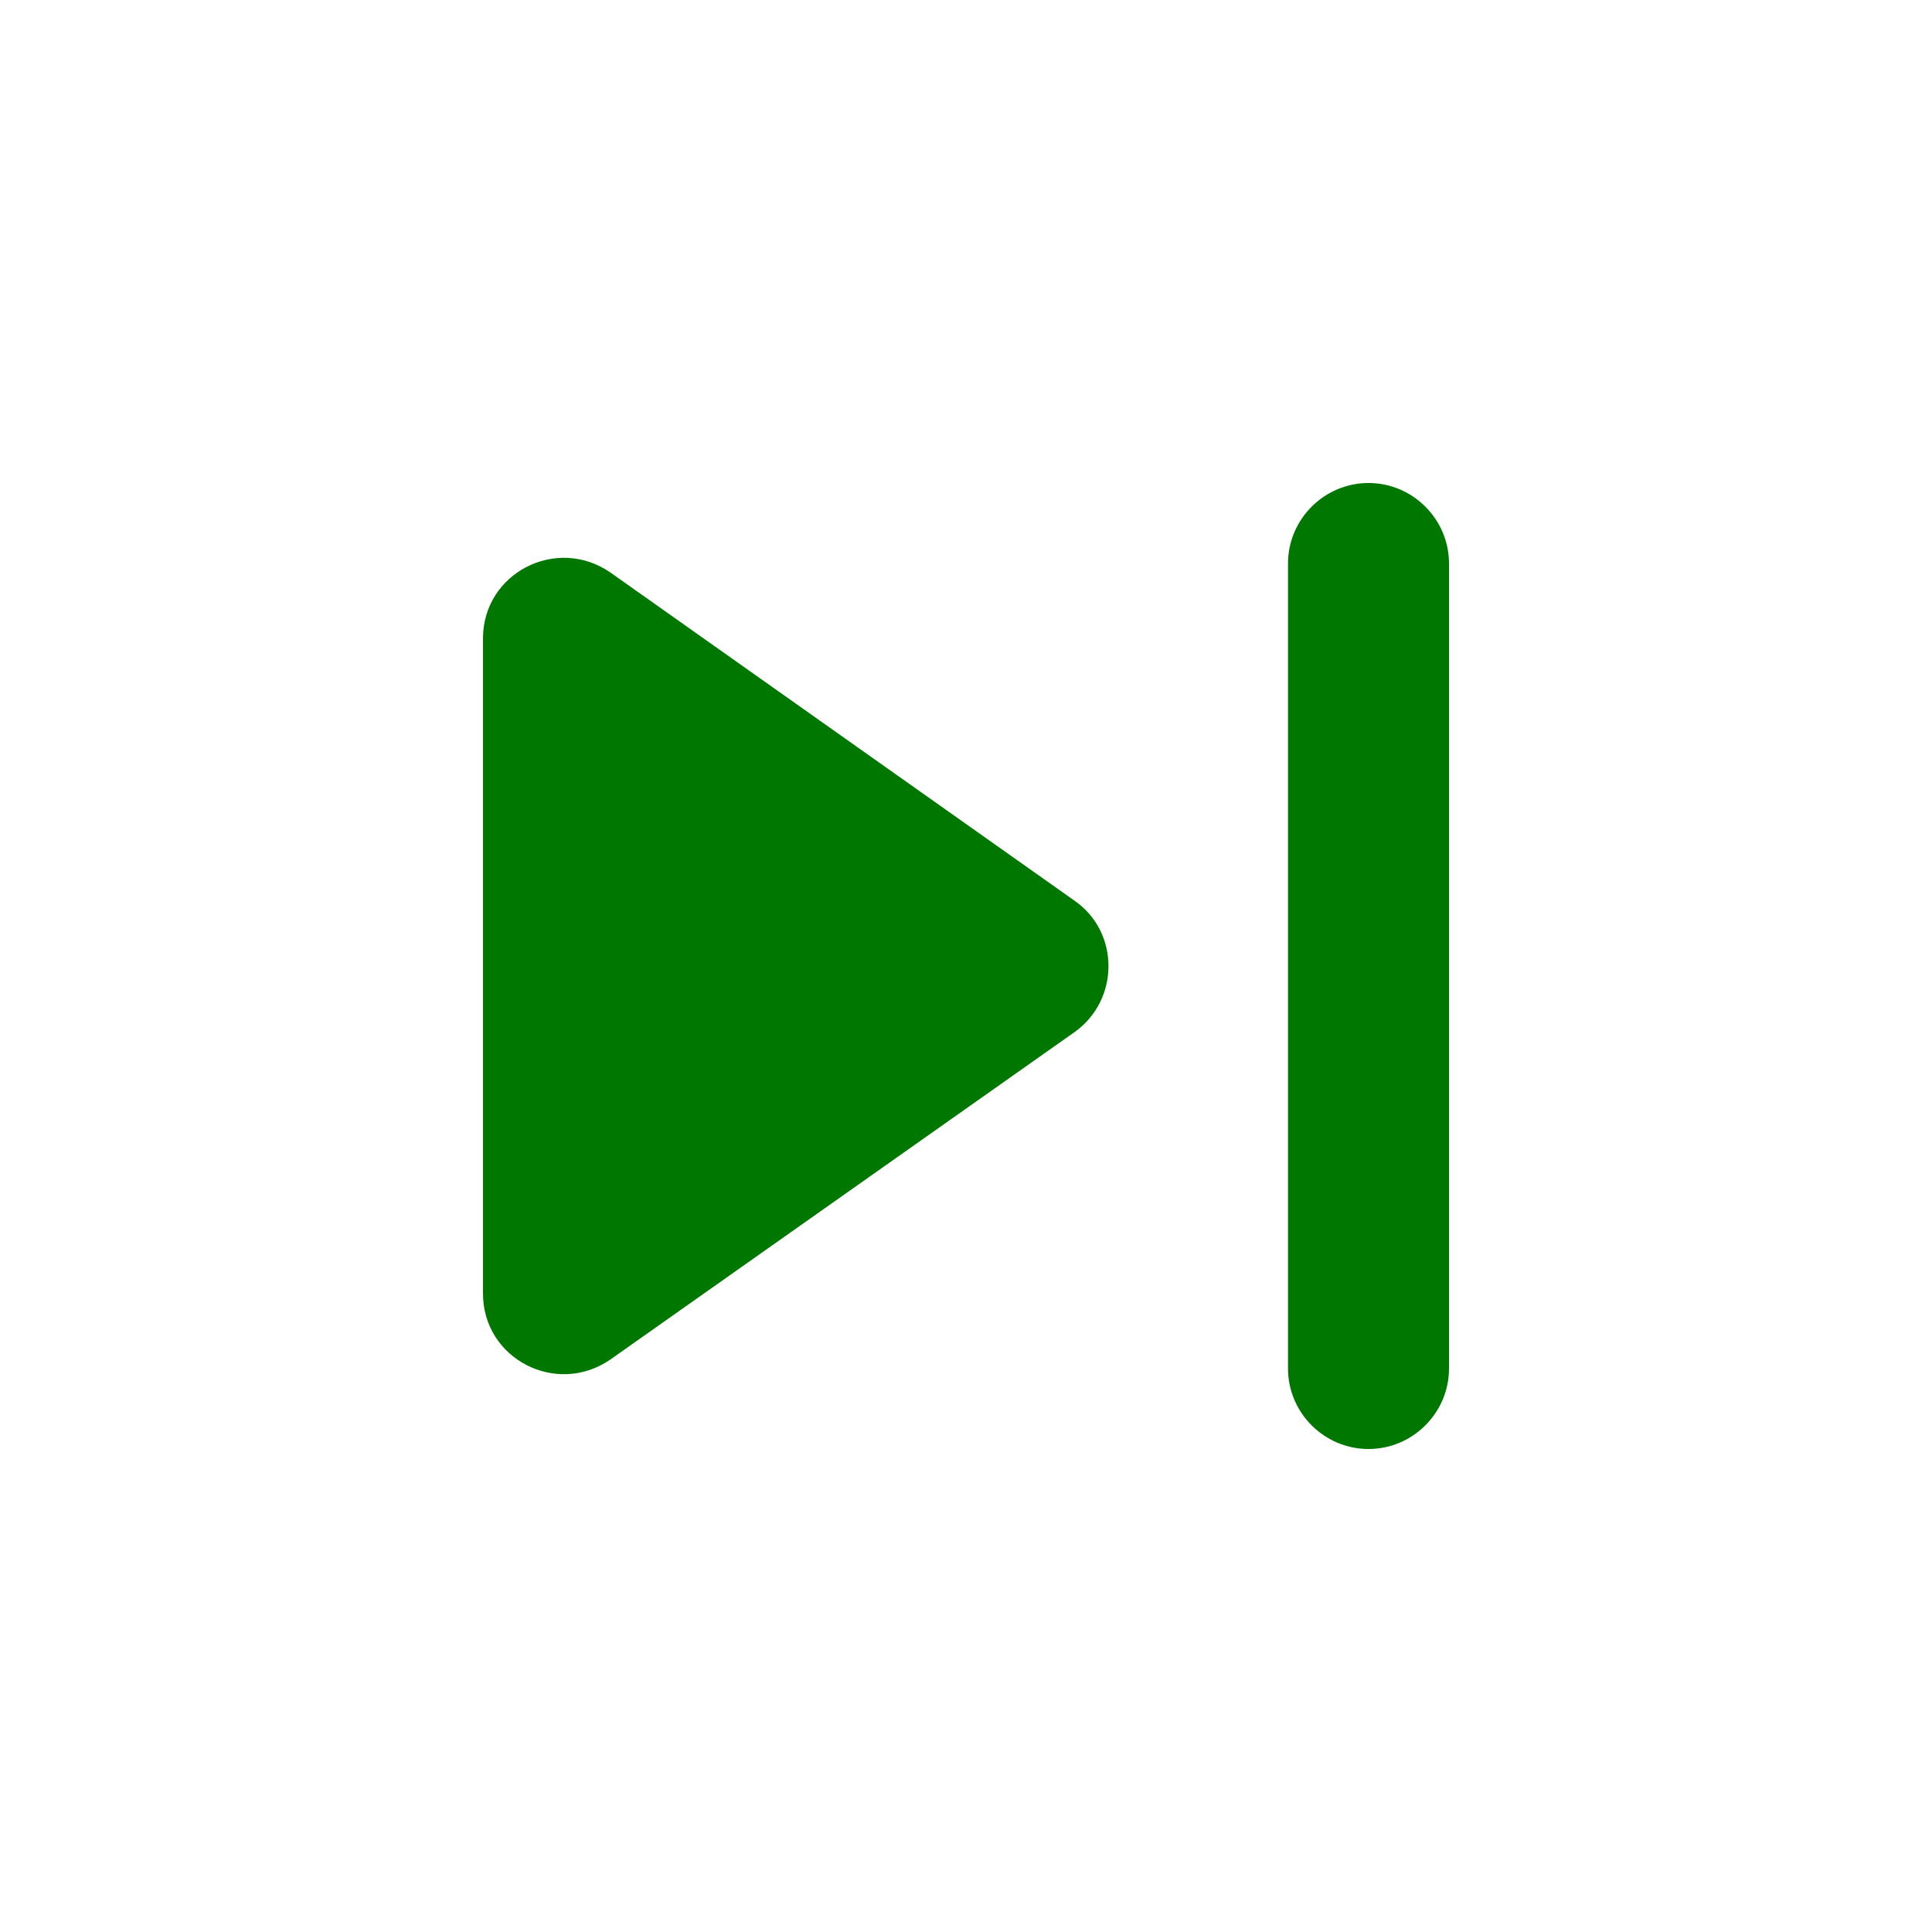
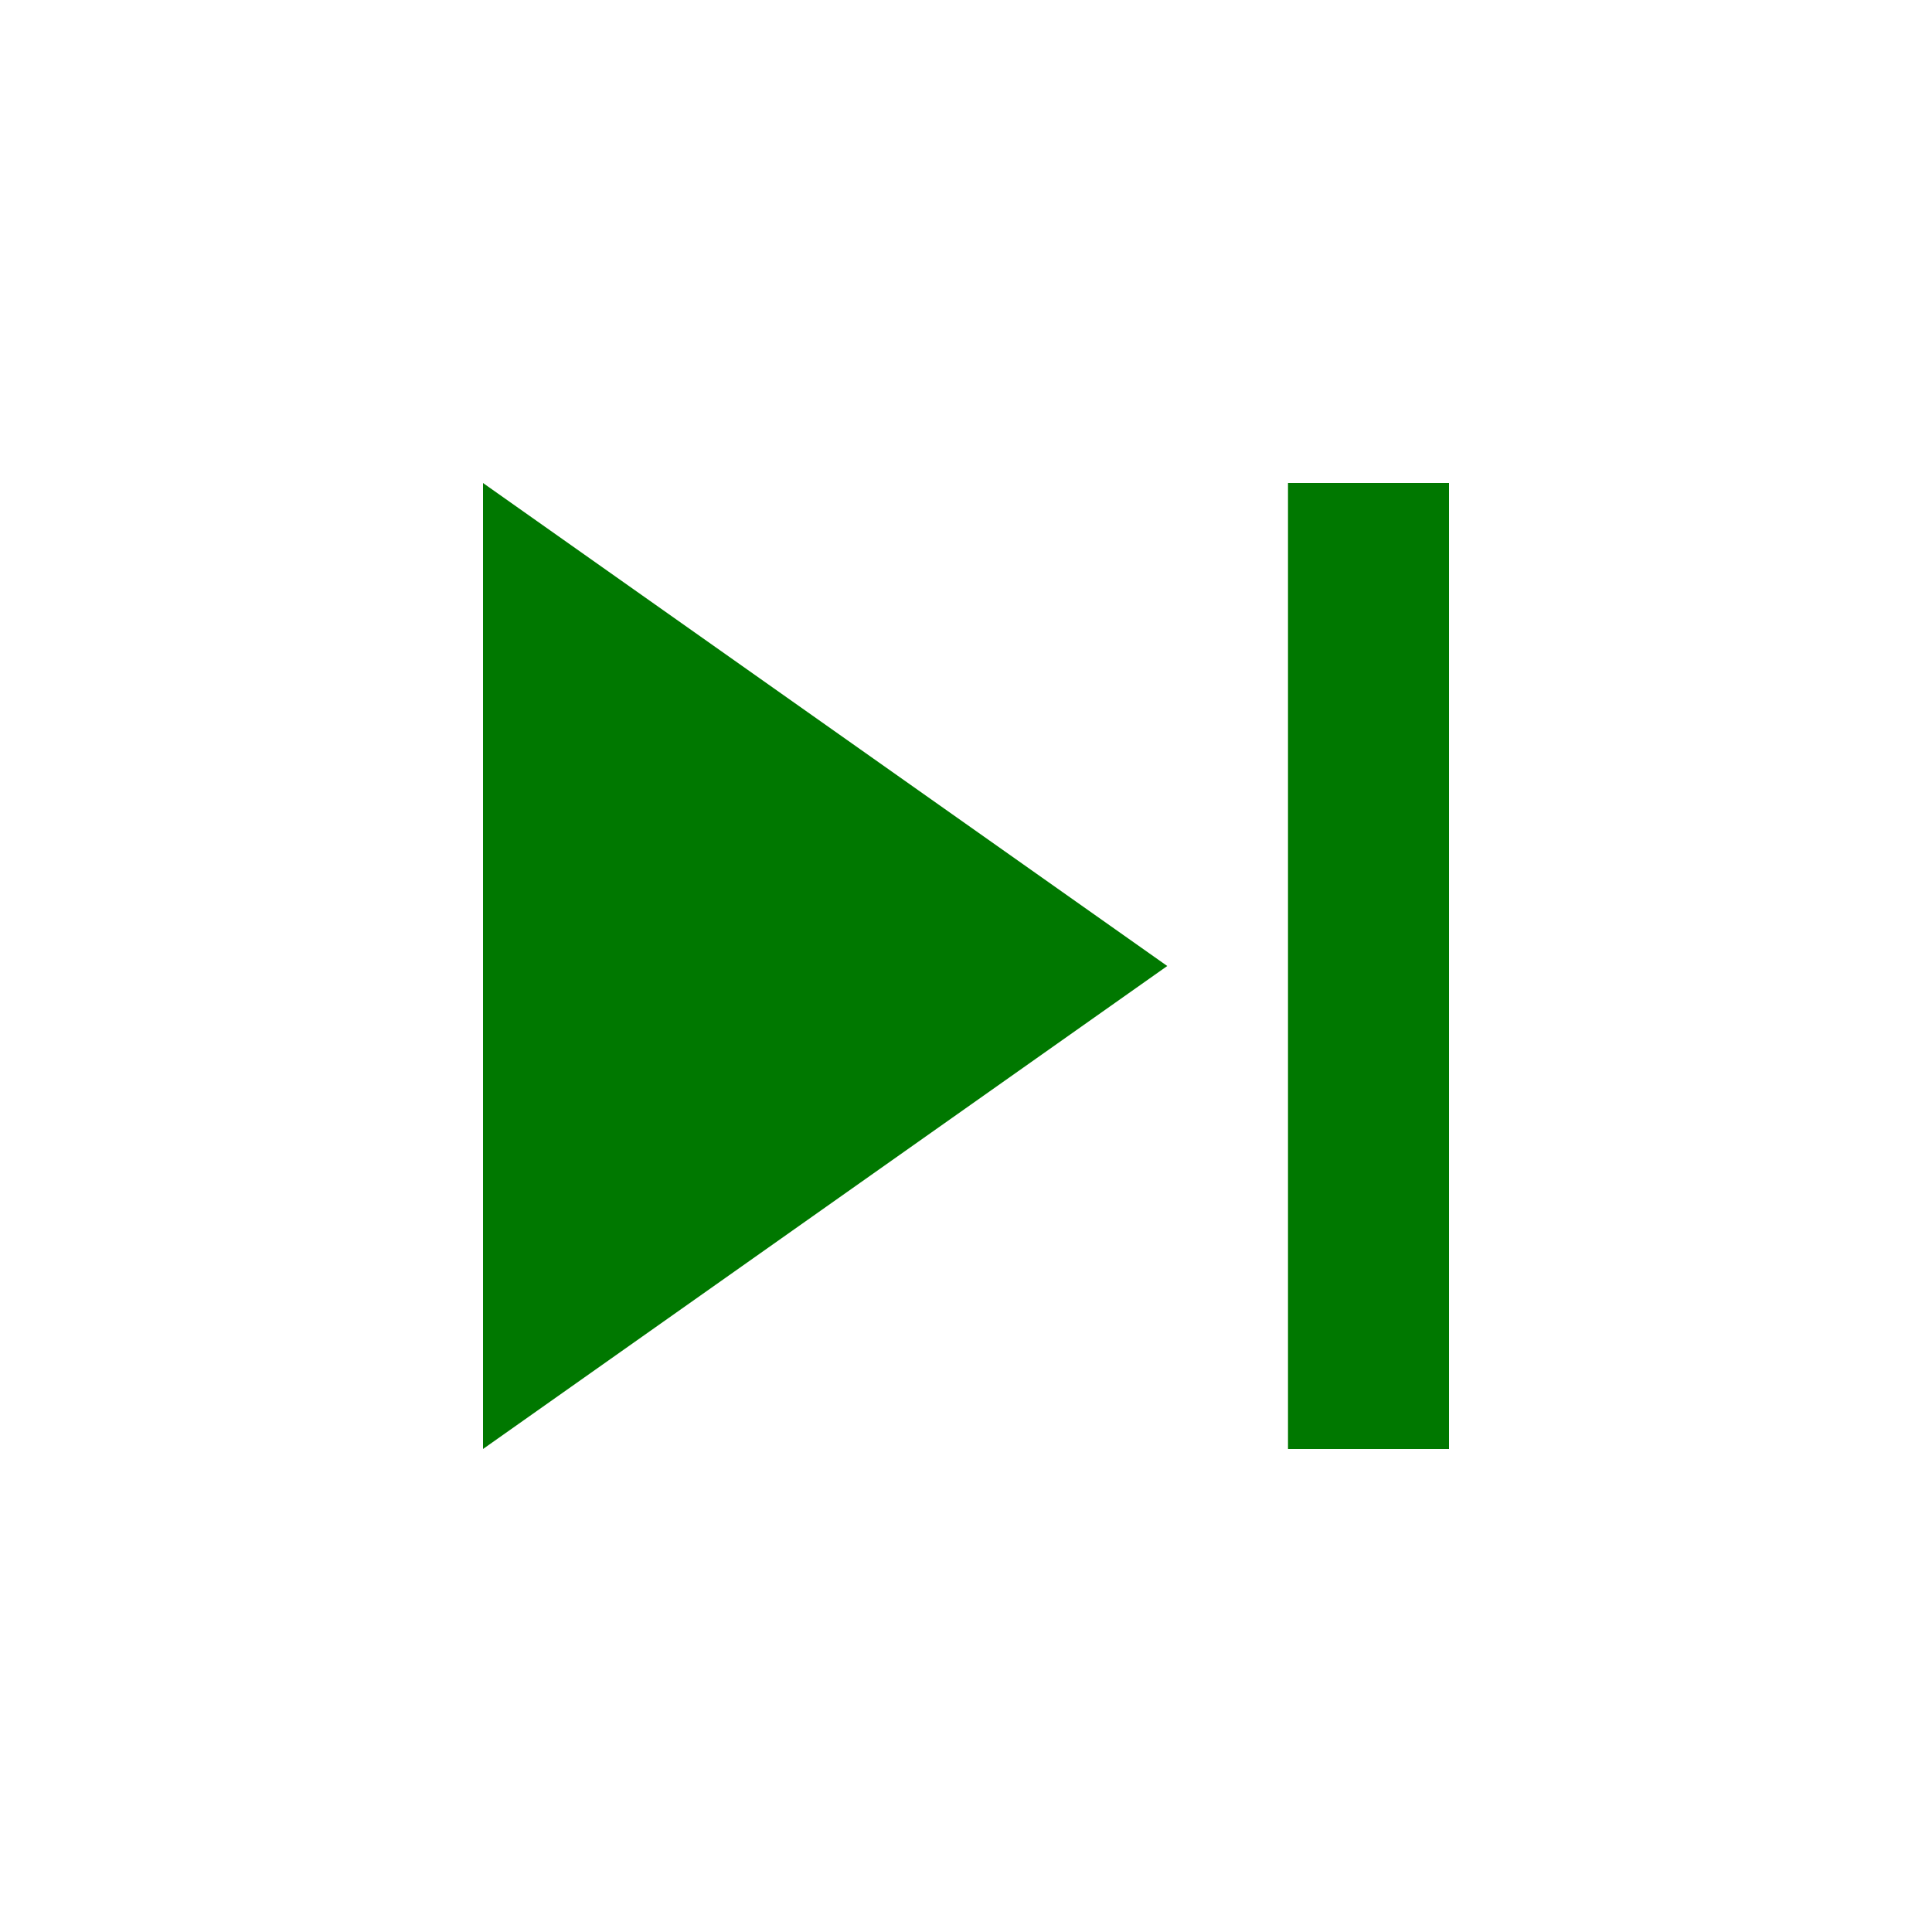
<svg xmlns="http://www.w3.org/2000/svg" height="48px" viewBox="0 0 24 24" width="48px" fill="#007800">
-   <path d="M7.58 16.89l5.77-4.07c.56-.4.56-1.24 0-1.63L7.58 7.11C6.91 6.65 6 7.12 6 7.93v8.14c0 .81.91 1.28 1.58.82zM16 7v10c0 .55.45 1 1 1s1-.45 1-1V7c0-.55-.45-1-1-1s-1 .45-1 1z" />
+   <path d="M0 0h24v24H0z" fill="none" />
+   <g transform="translate(24 0) scale(-1 1)">
+     <path d="M6 6h2v12H6zm3.5 6l8.5 6V6z" />
+   </g>
</svg>
